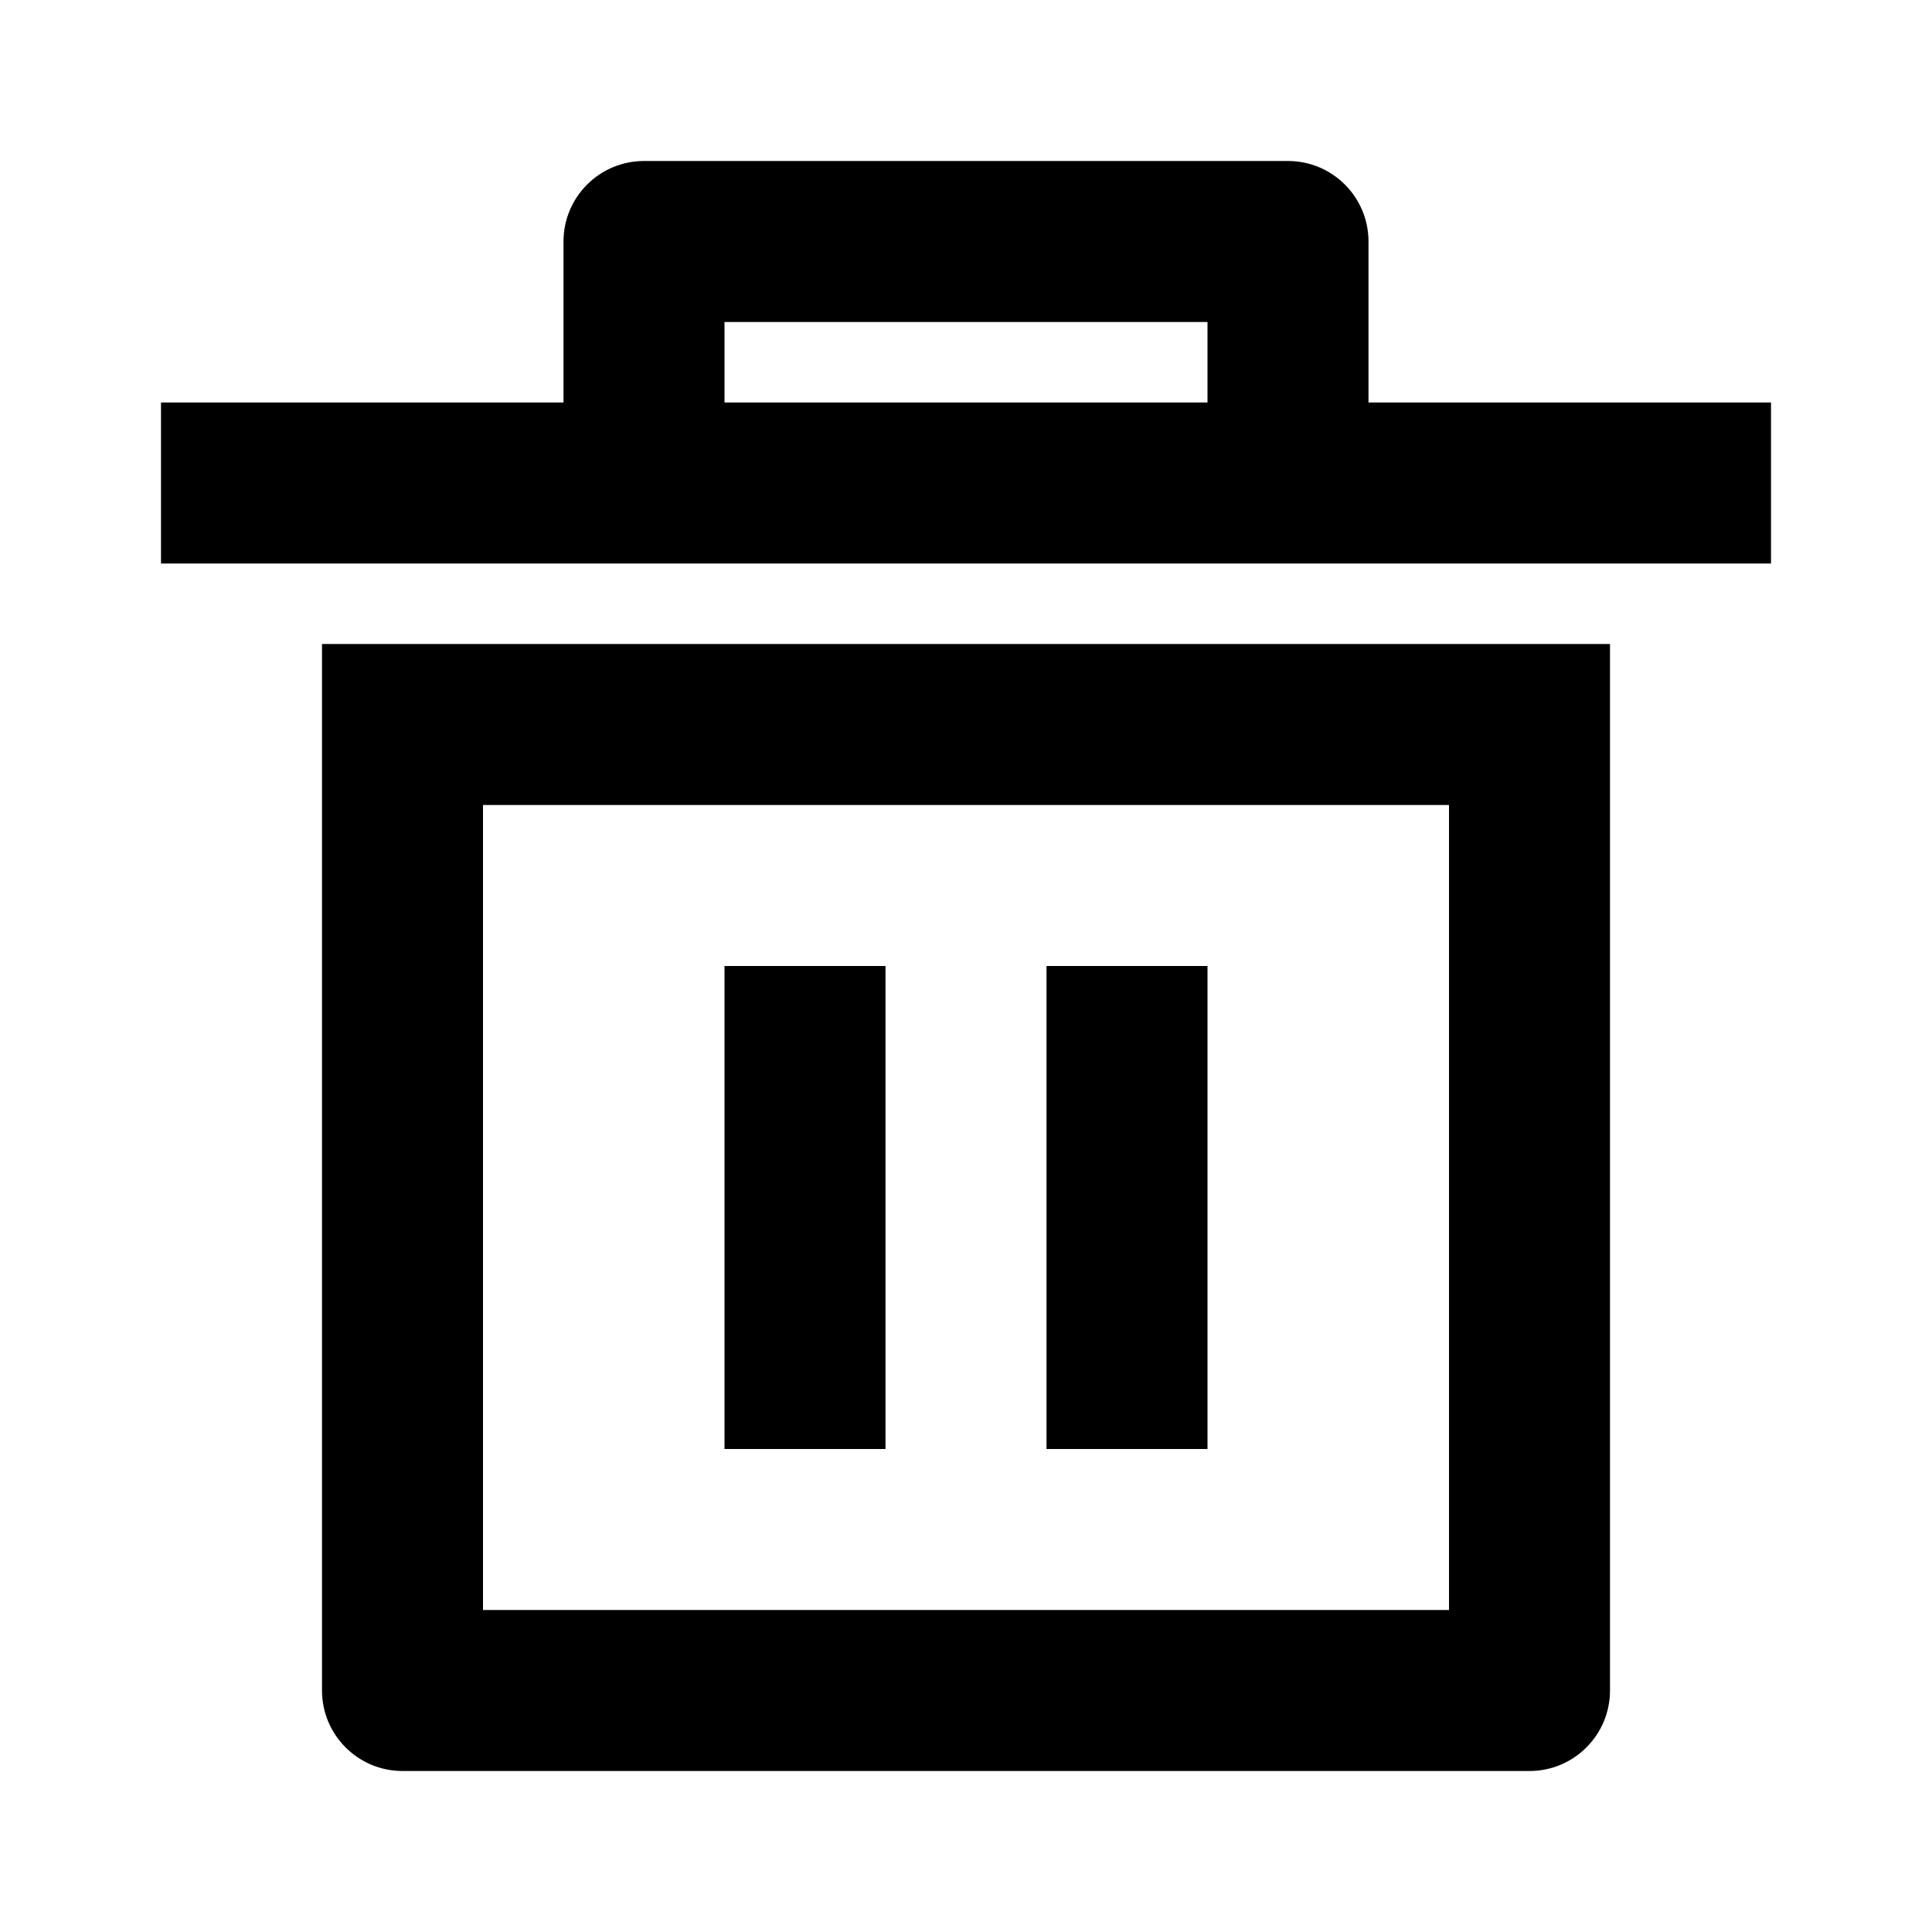
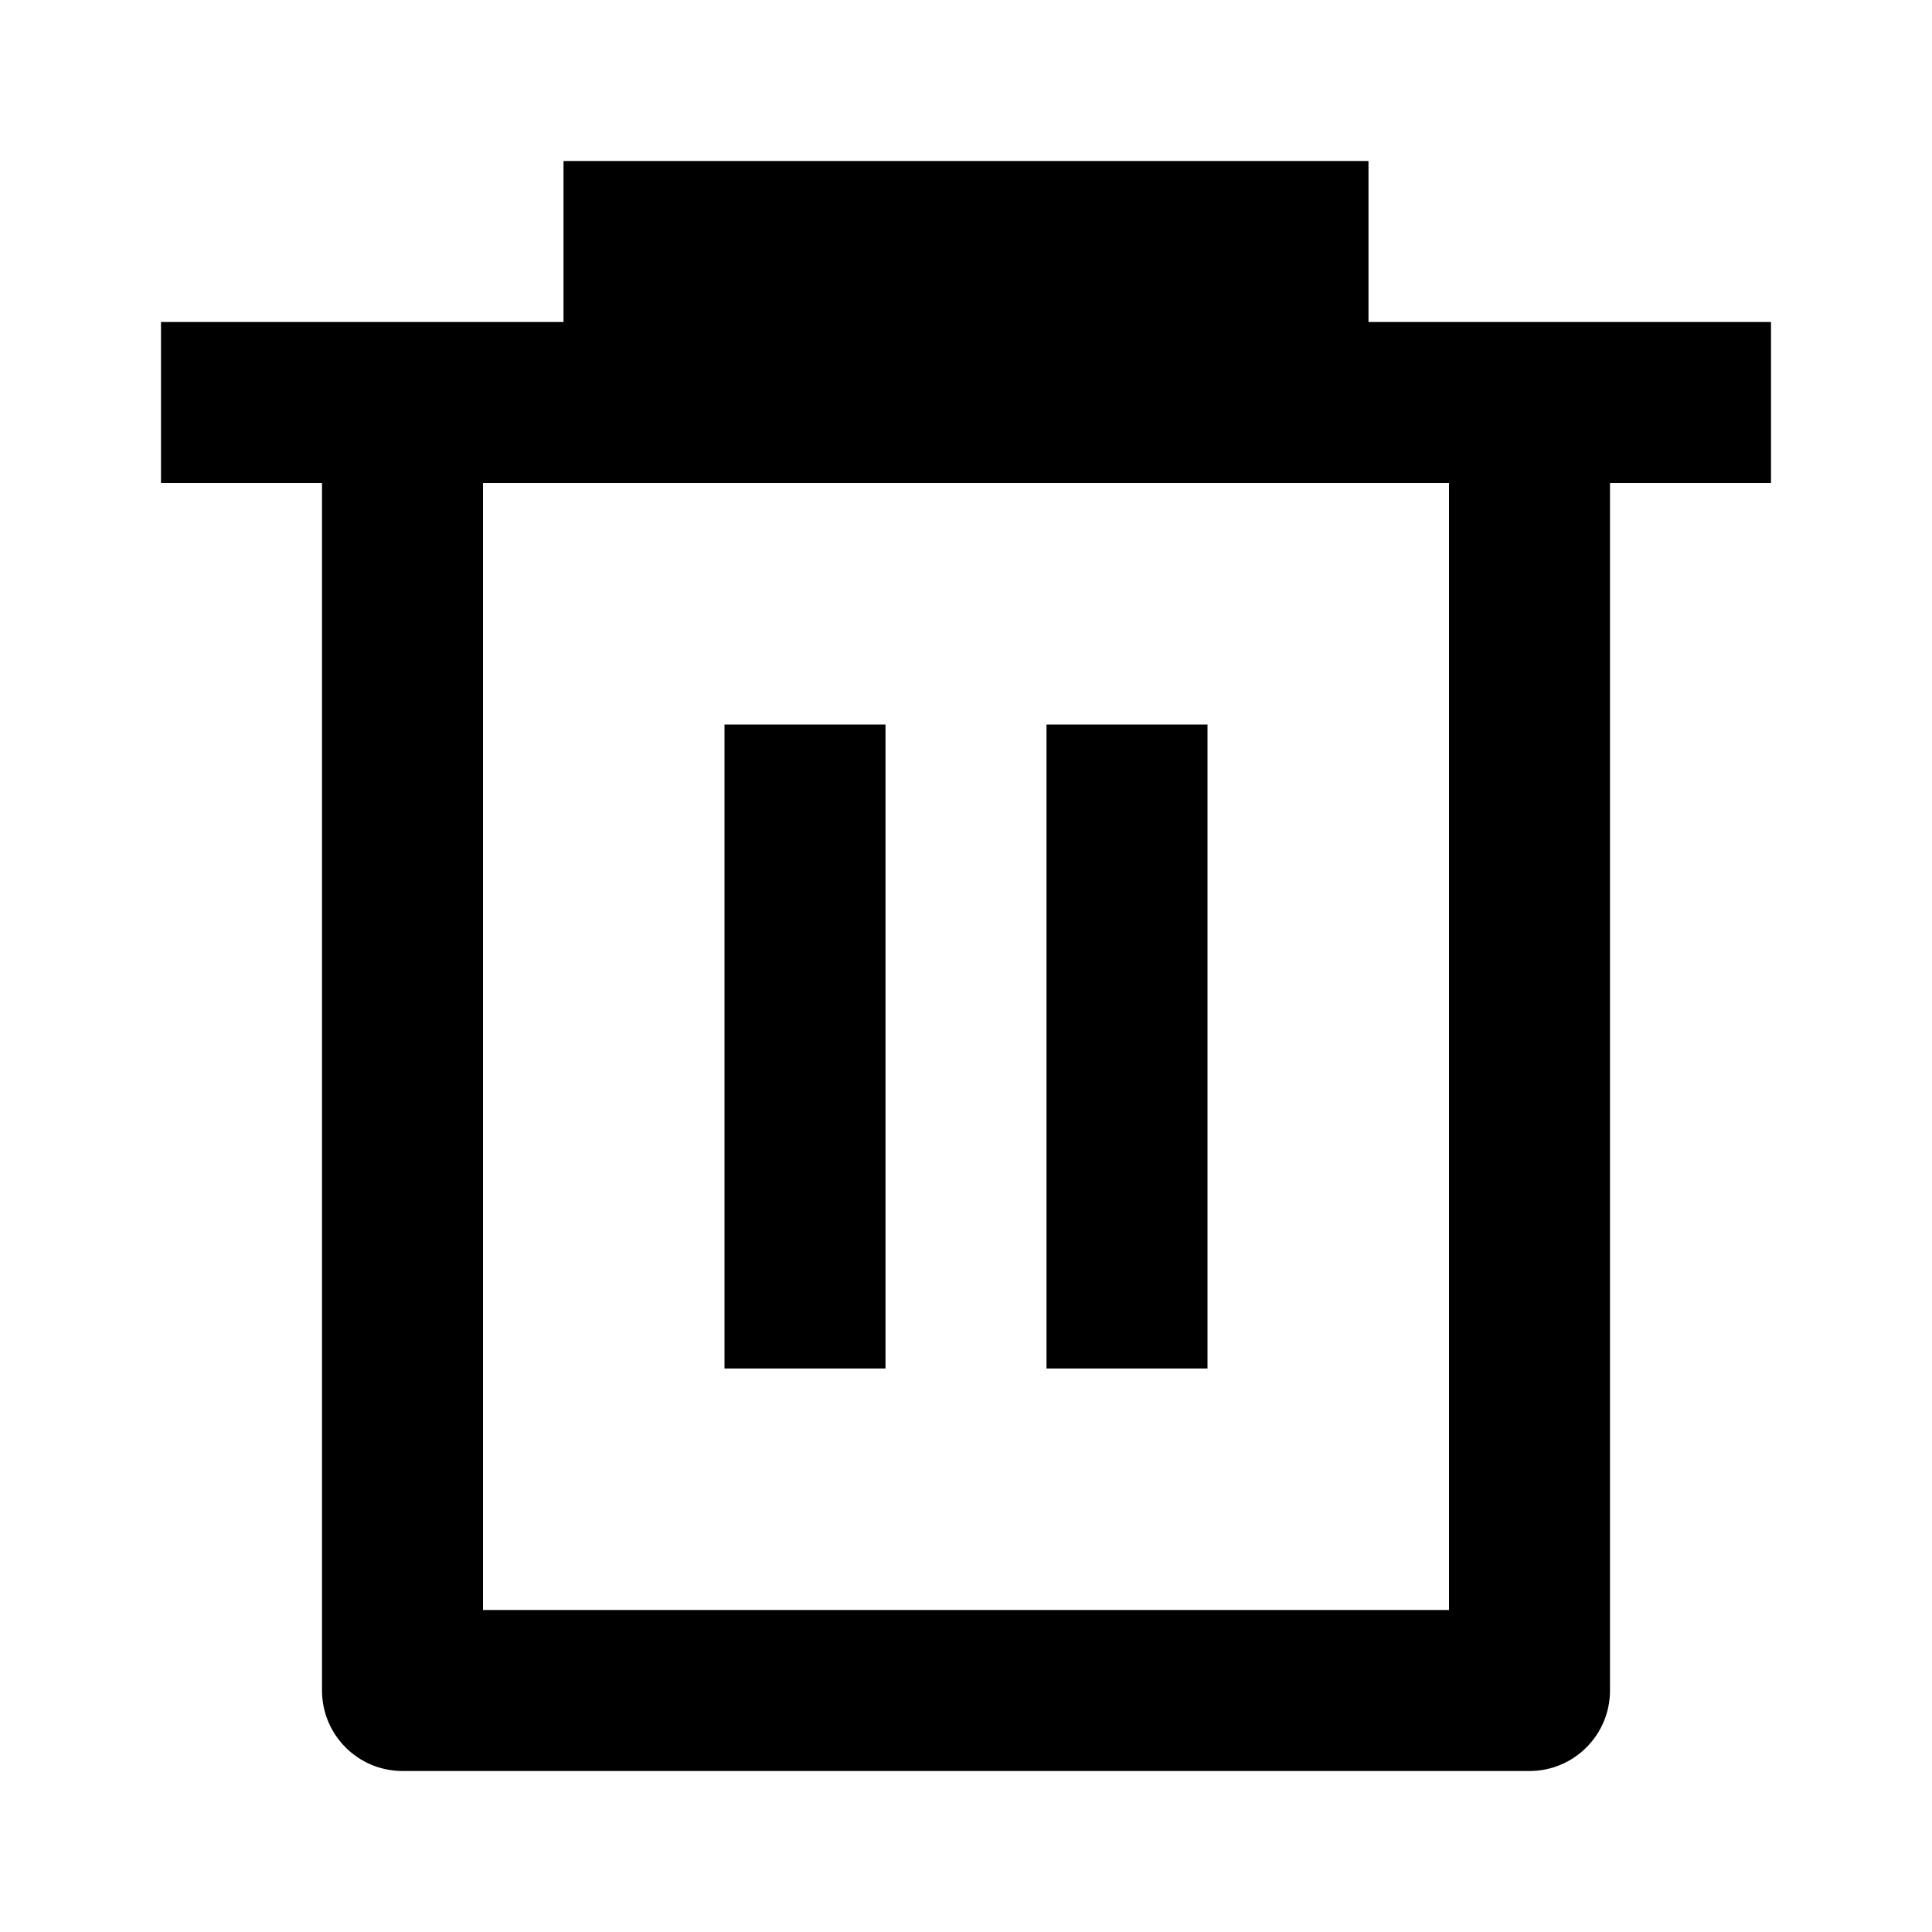
<svg xmlns="http://www.w3.org/2000/svg" viewBox="0 0 24 24" fill="currentColor">
-   <path d="M4 8H20V21C20 21.552 19.552 22 19 22H5C4.448 22 4 21.552 4 21V8ZM6 10V20H18V10H6ZM9 12H11V18H9V12ZM13 12H15V18H13V12ZM7 5V3C7 2.448 7.448 2 8 2H16C16.552 2 17 2.448 17 3V5H22V7H2V5H7ZM9 4V5H15V4H9Z" />
+   <path d="M7 4V2H17V4H22V6H20V21C20 21.552 19.552 22 19 22H5C4.448 22 4 21.552 4 21V6H2V4H7ZM6 6V20H18V6H6ZM9 9H11V17H9V9ZM13 9H15V17H13V9Z" />
</svg>
